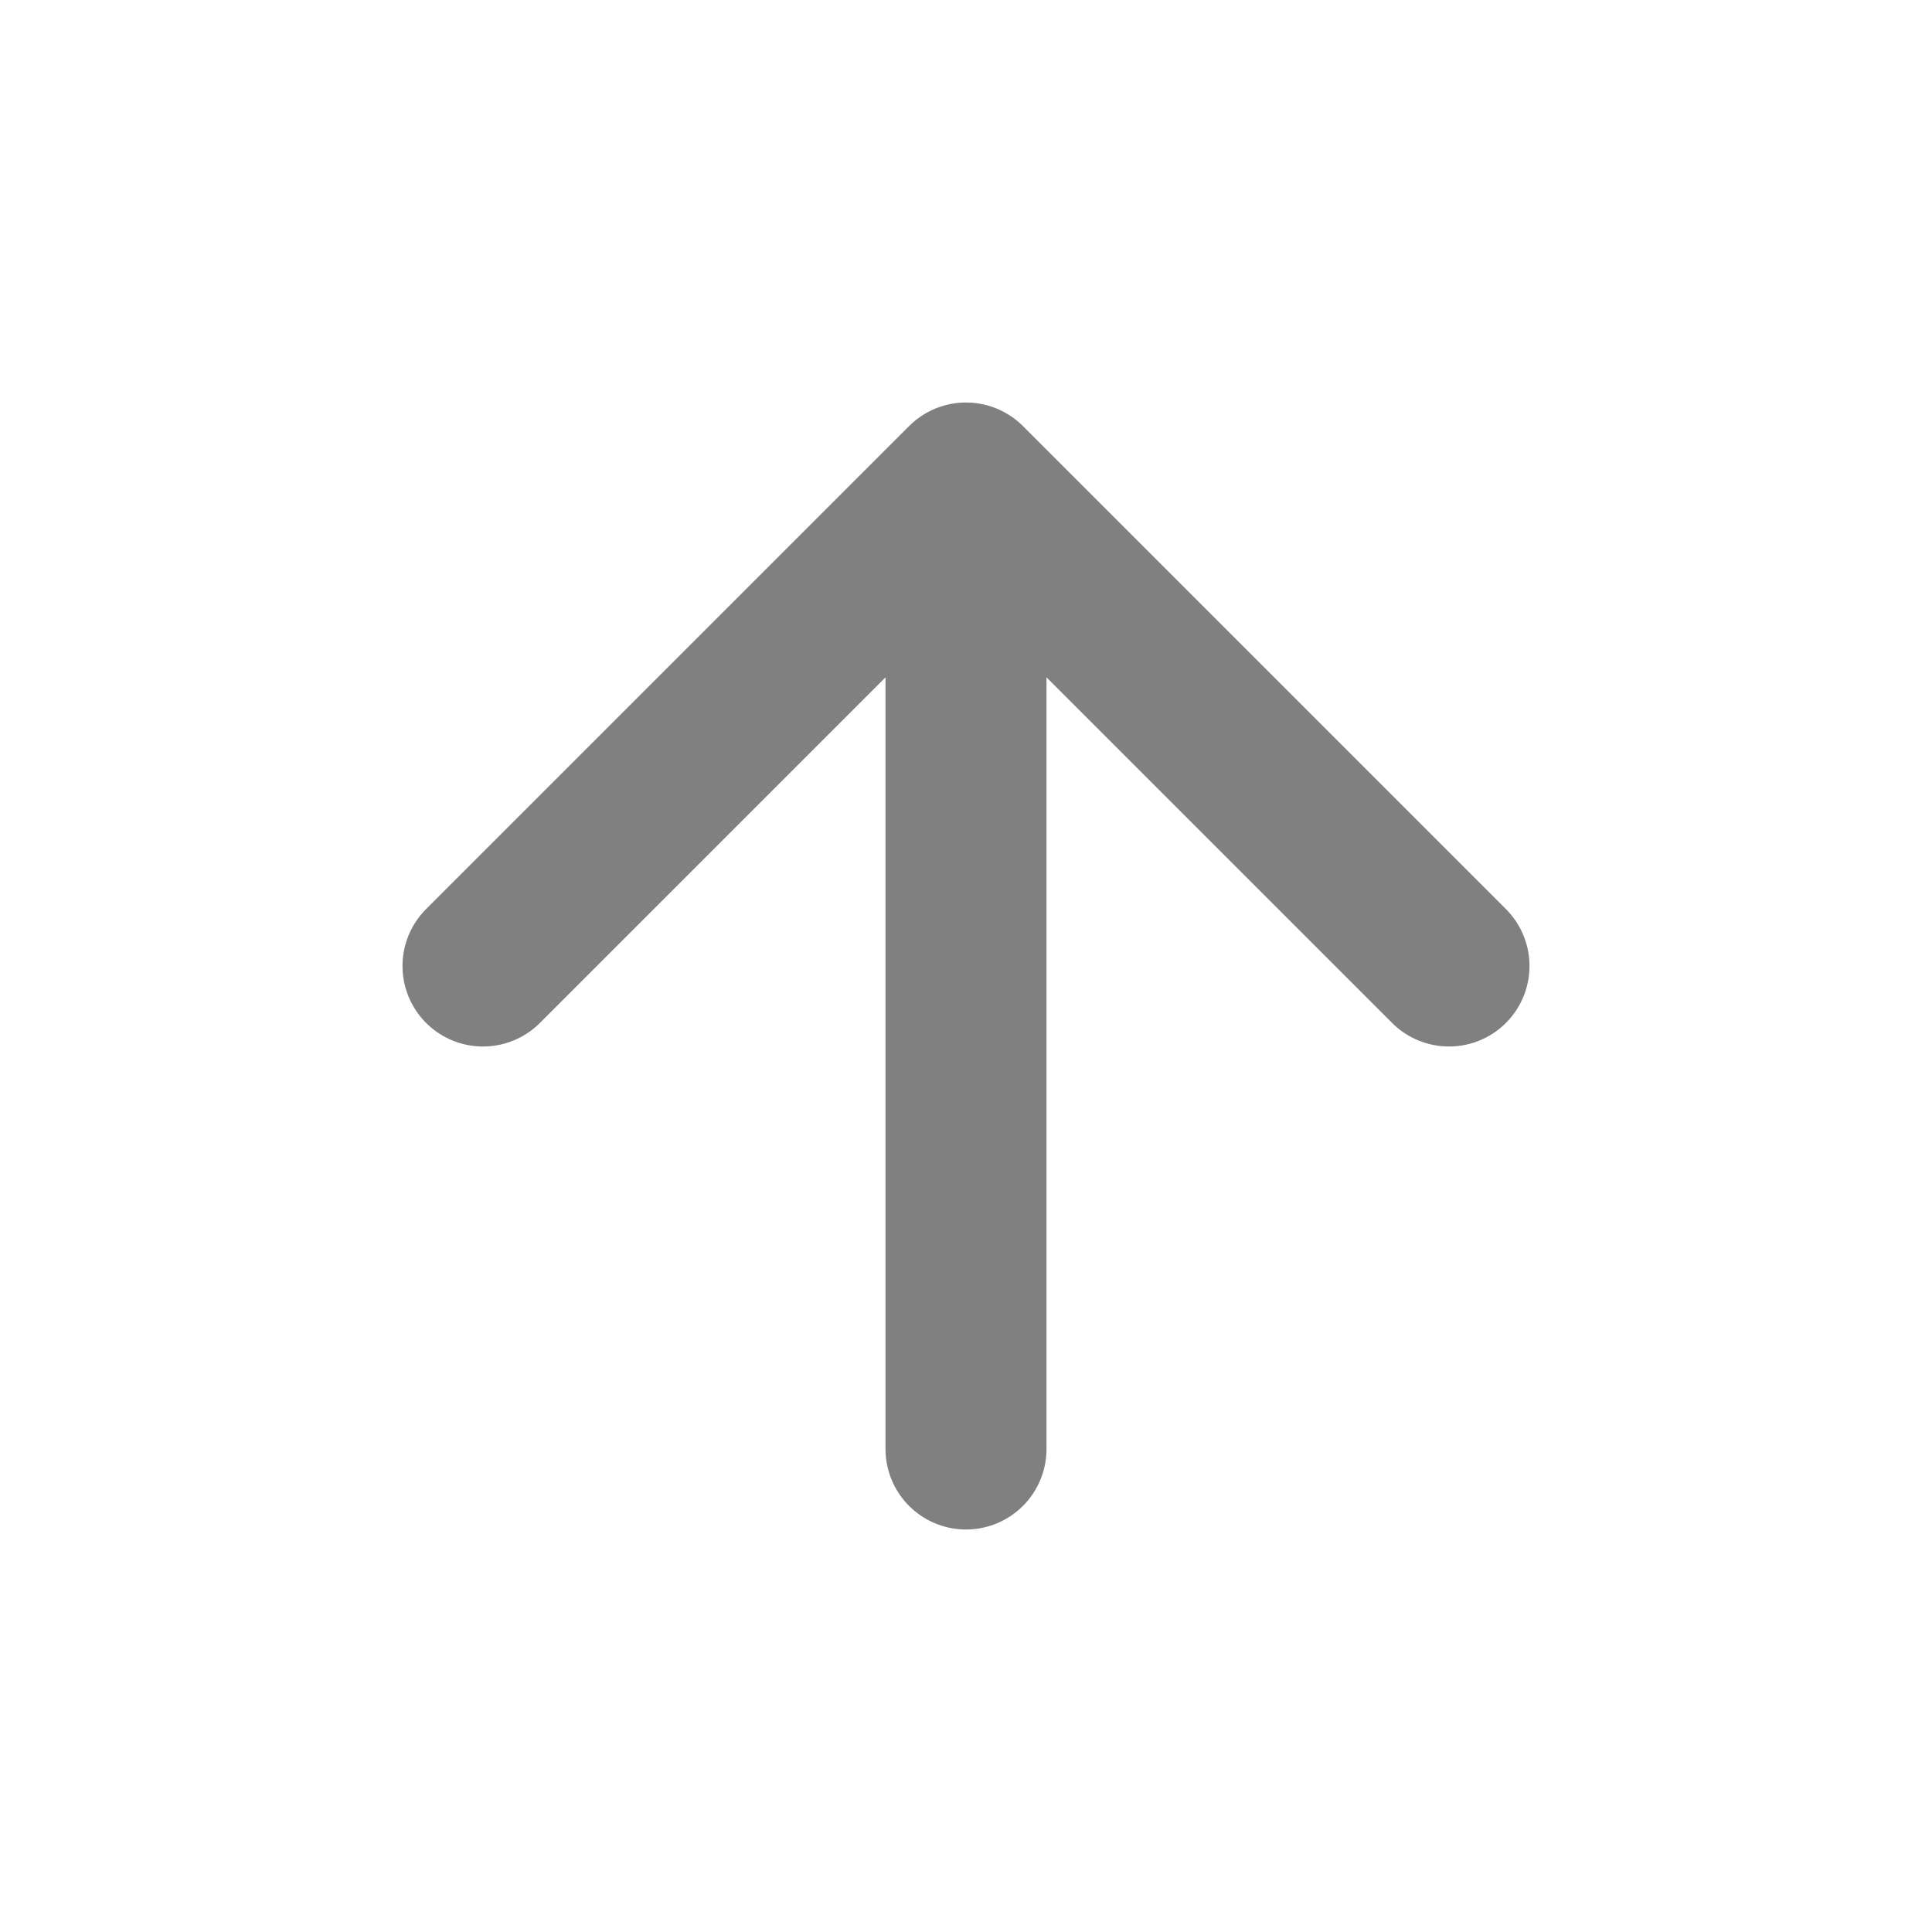
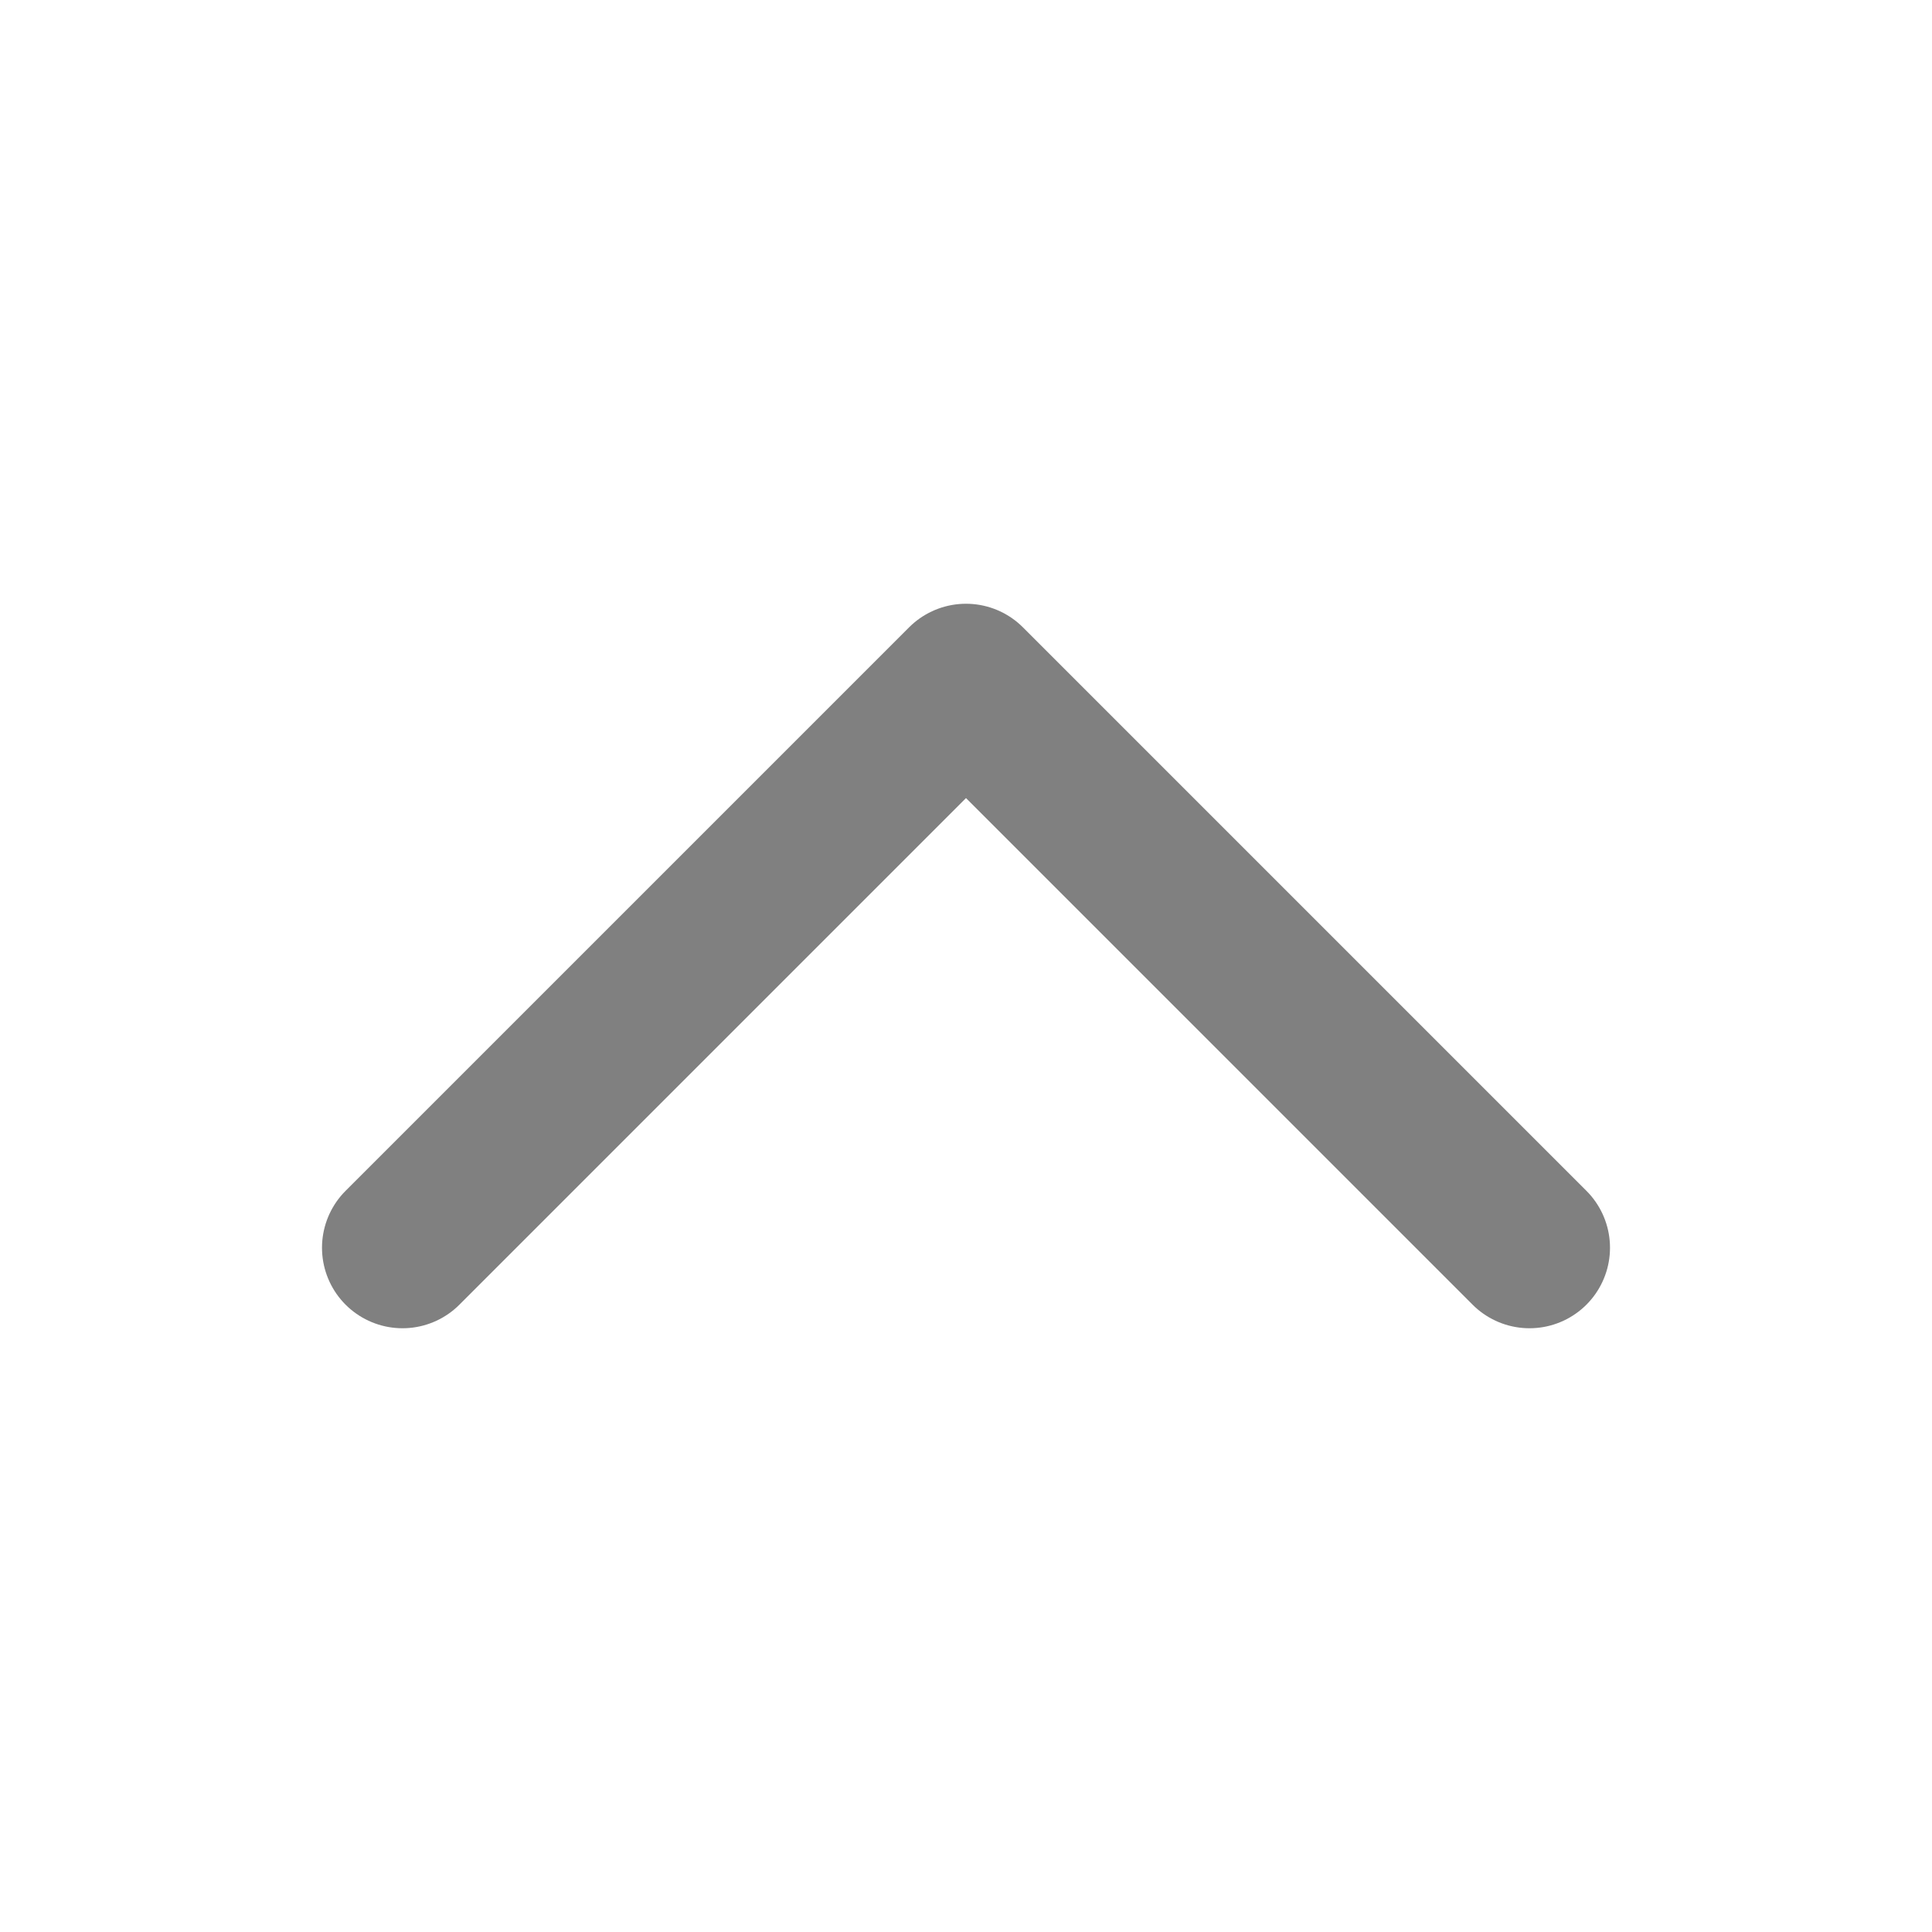
<svg xmlns="http://www.w3.org/2000/svg" viewBox="0 0 24 24">
  <defs>
    <style id="current-color-scheme" type="text/css">
      .ColorScheme-Text { color: #808080 }
    </style>
  </defs>
  <g class="ColorScheme-Text" style="fill:none;stroke:currentColor">
-     <path style="stroke-width:2;stroke-linecap:round;stroke-linejoin:round" d="M 12,18 l 0,-12 m -6,6 l 6,-6 6,6" />
+     <path style="stroke-width:2;stroke-linecap:round;stroke-linejoin:round" d="M 5,15.5 l 7,-7 7,7" />
  </g>
</svg>
